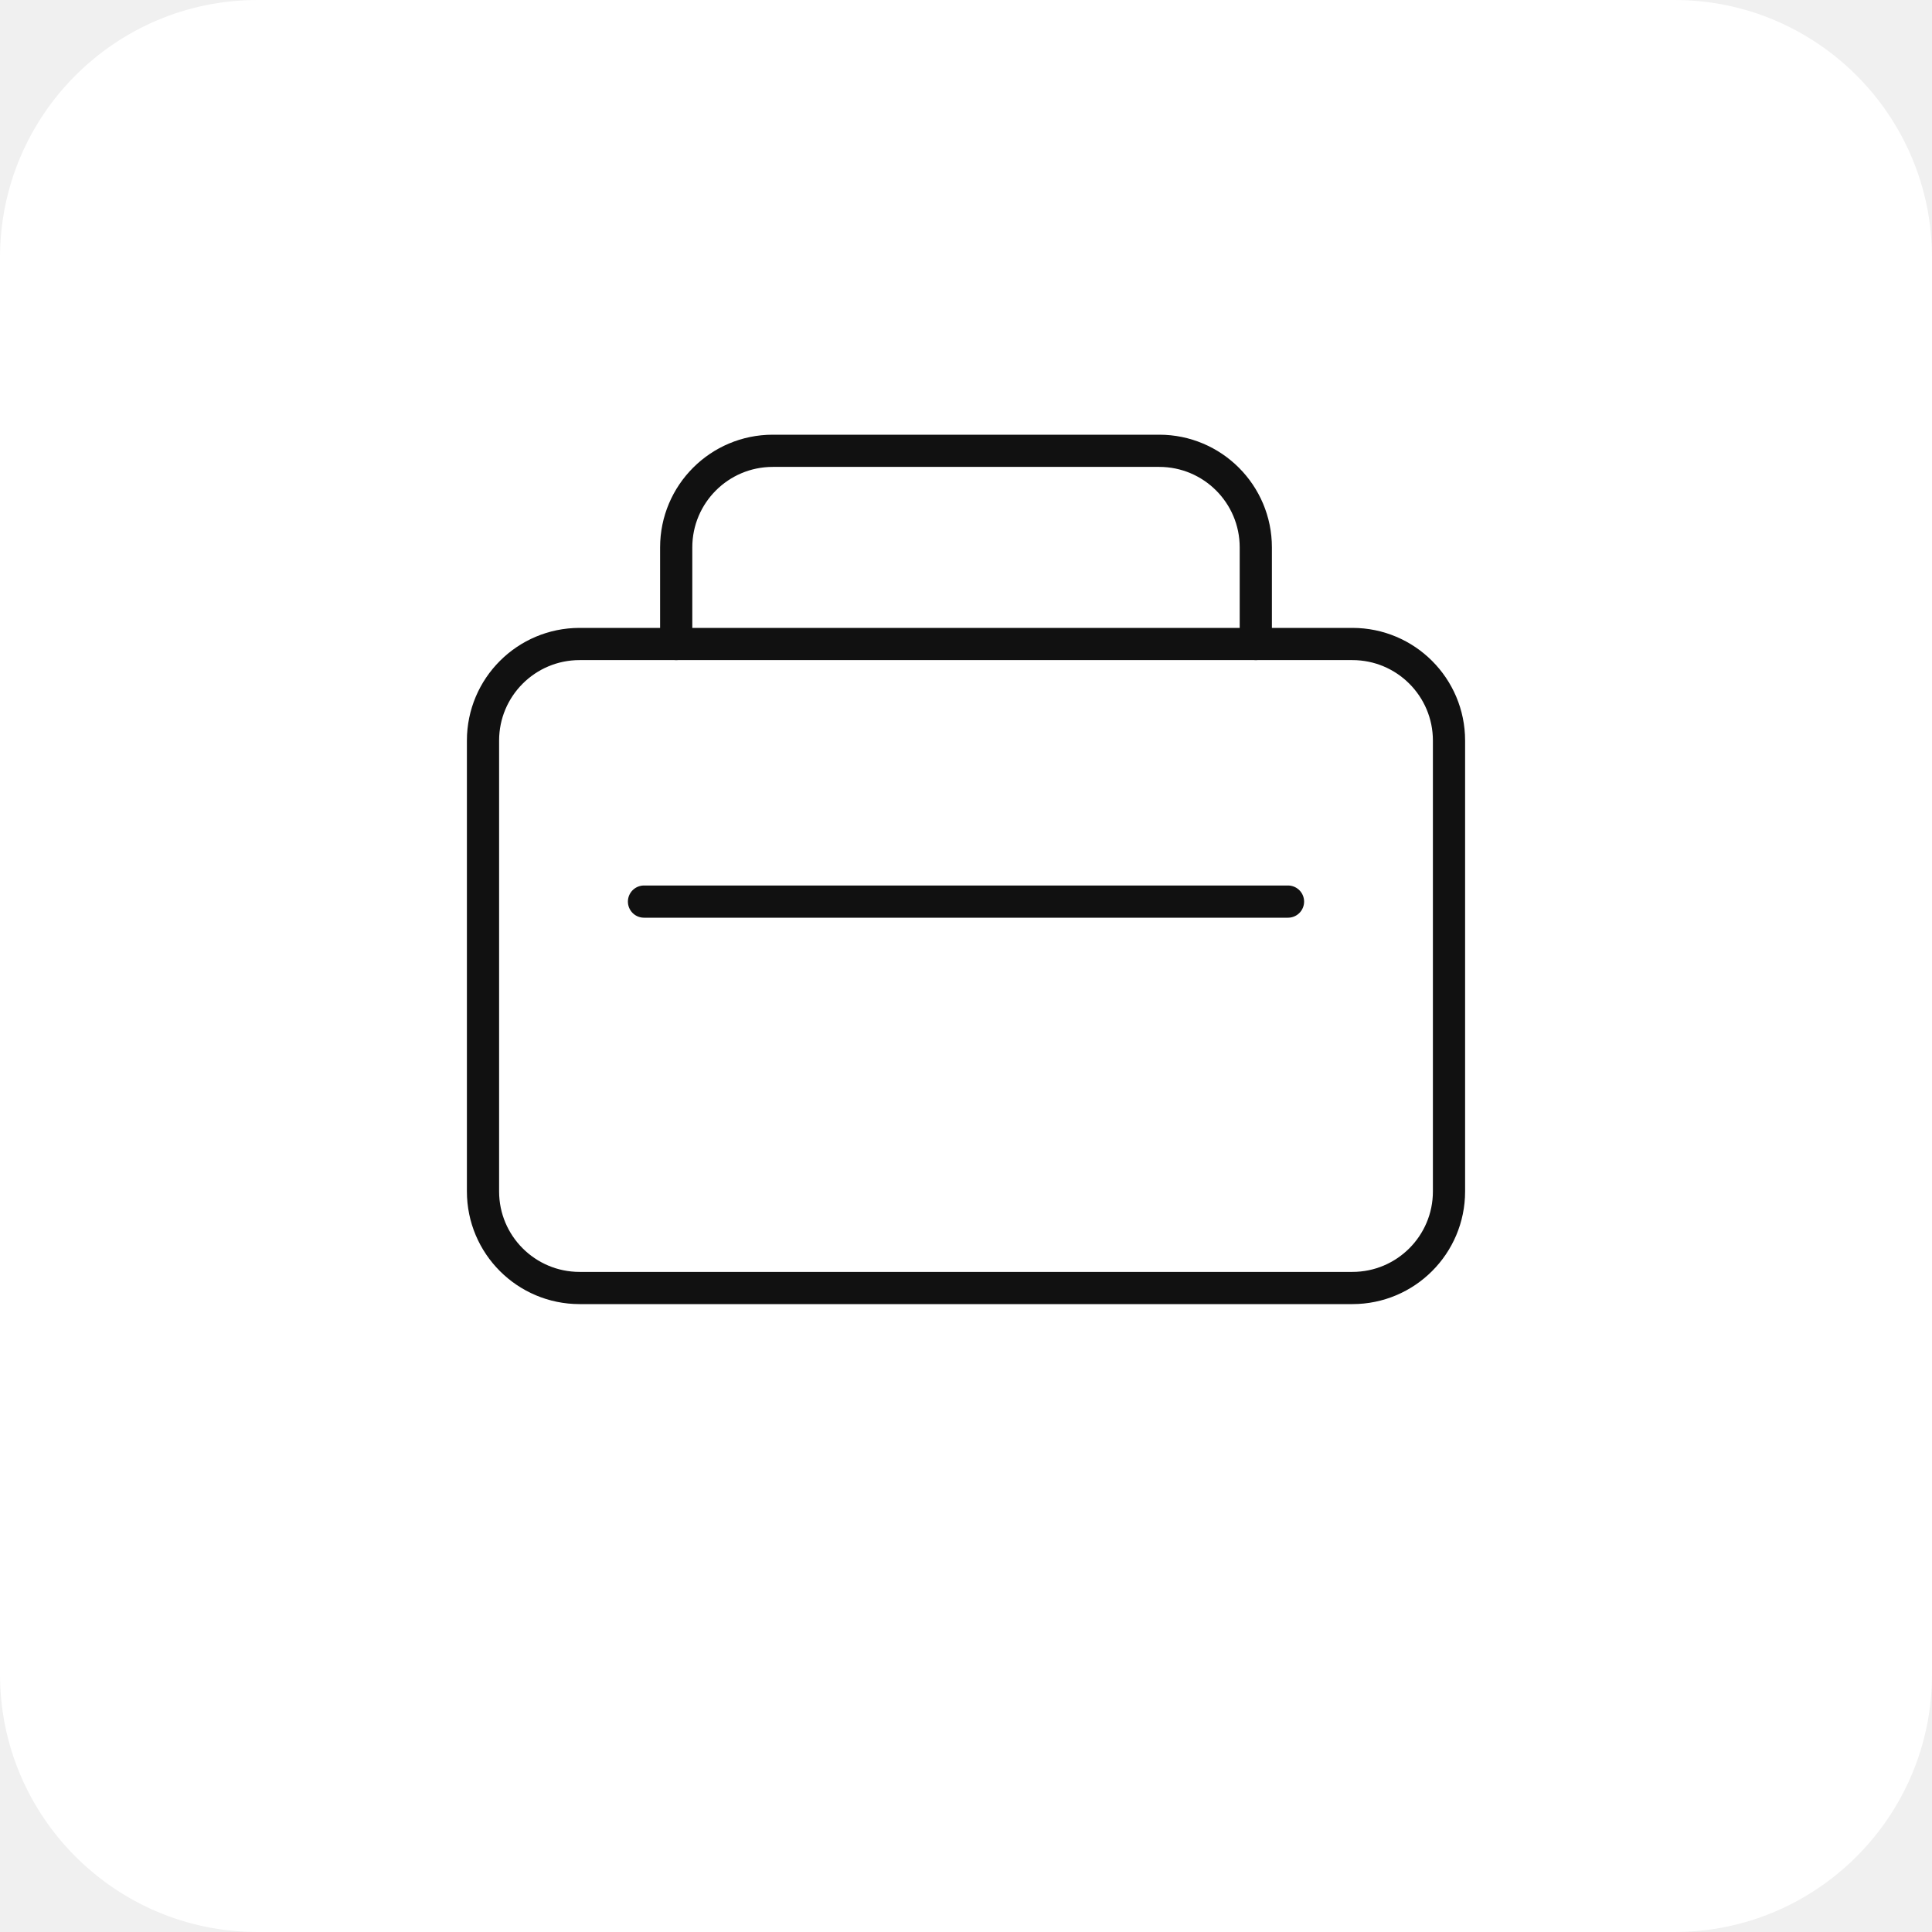
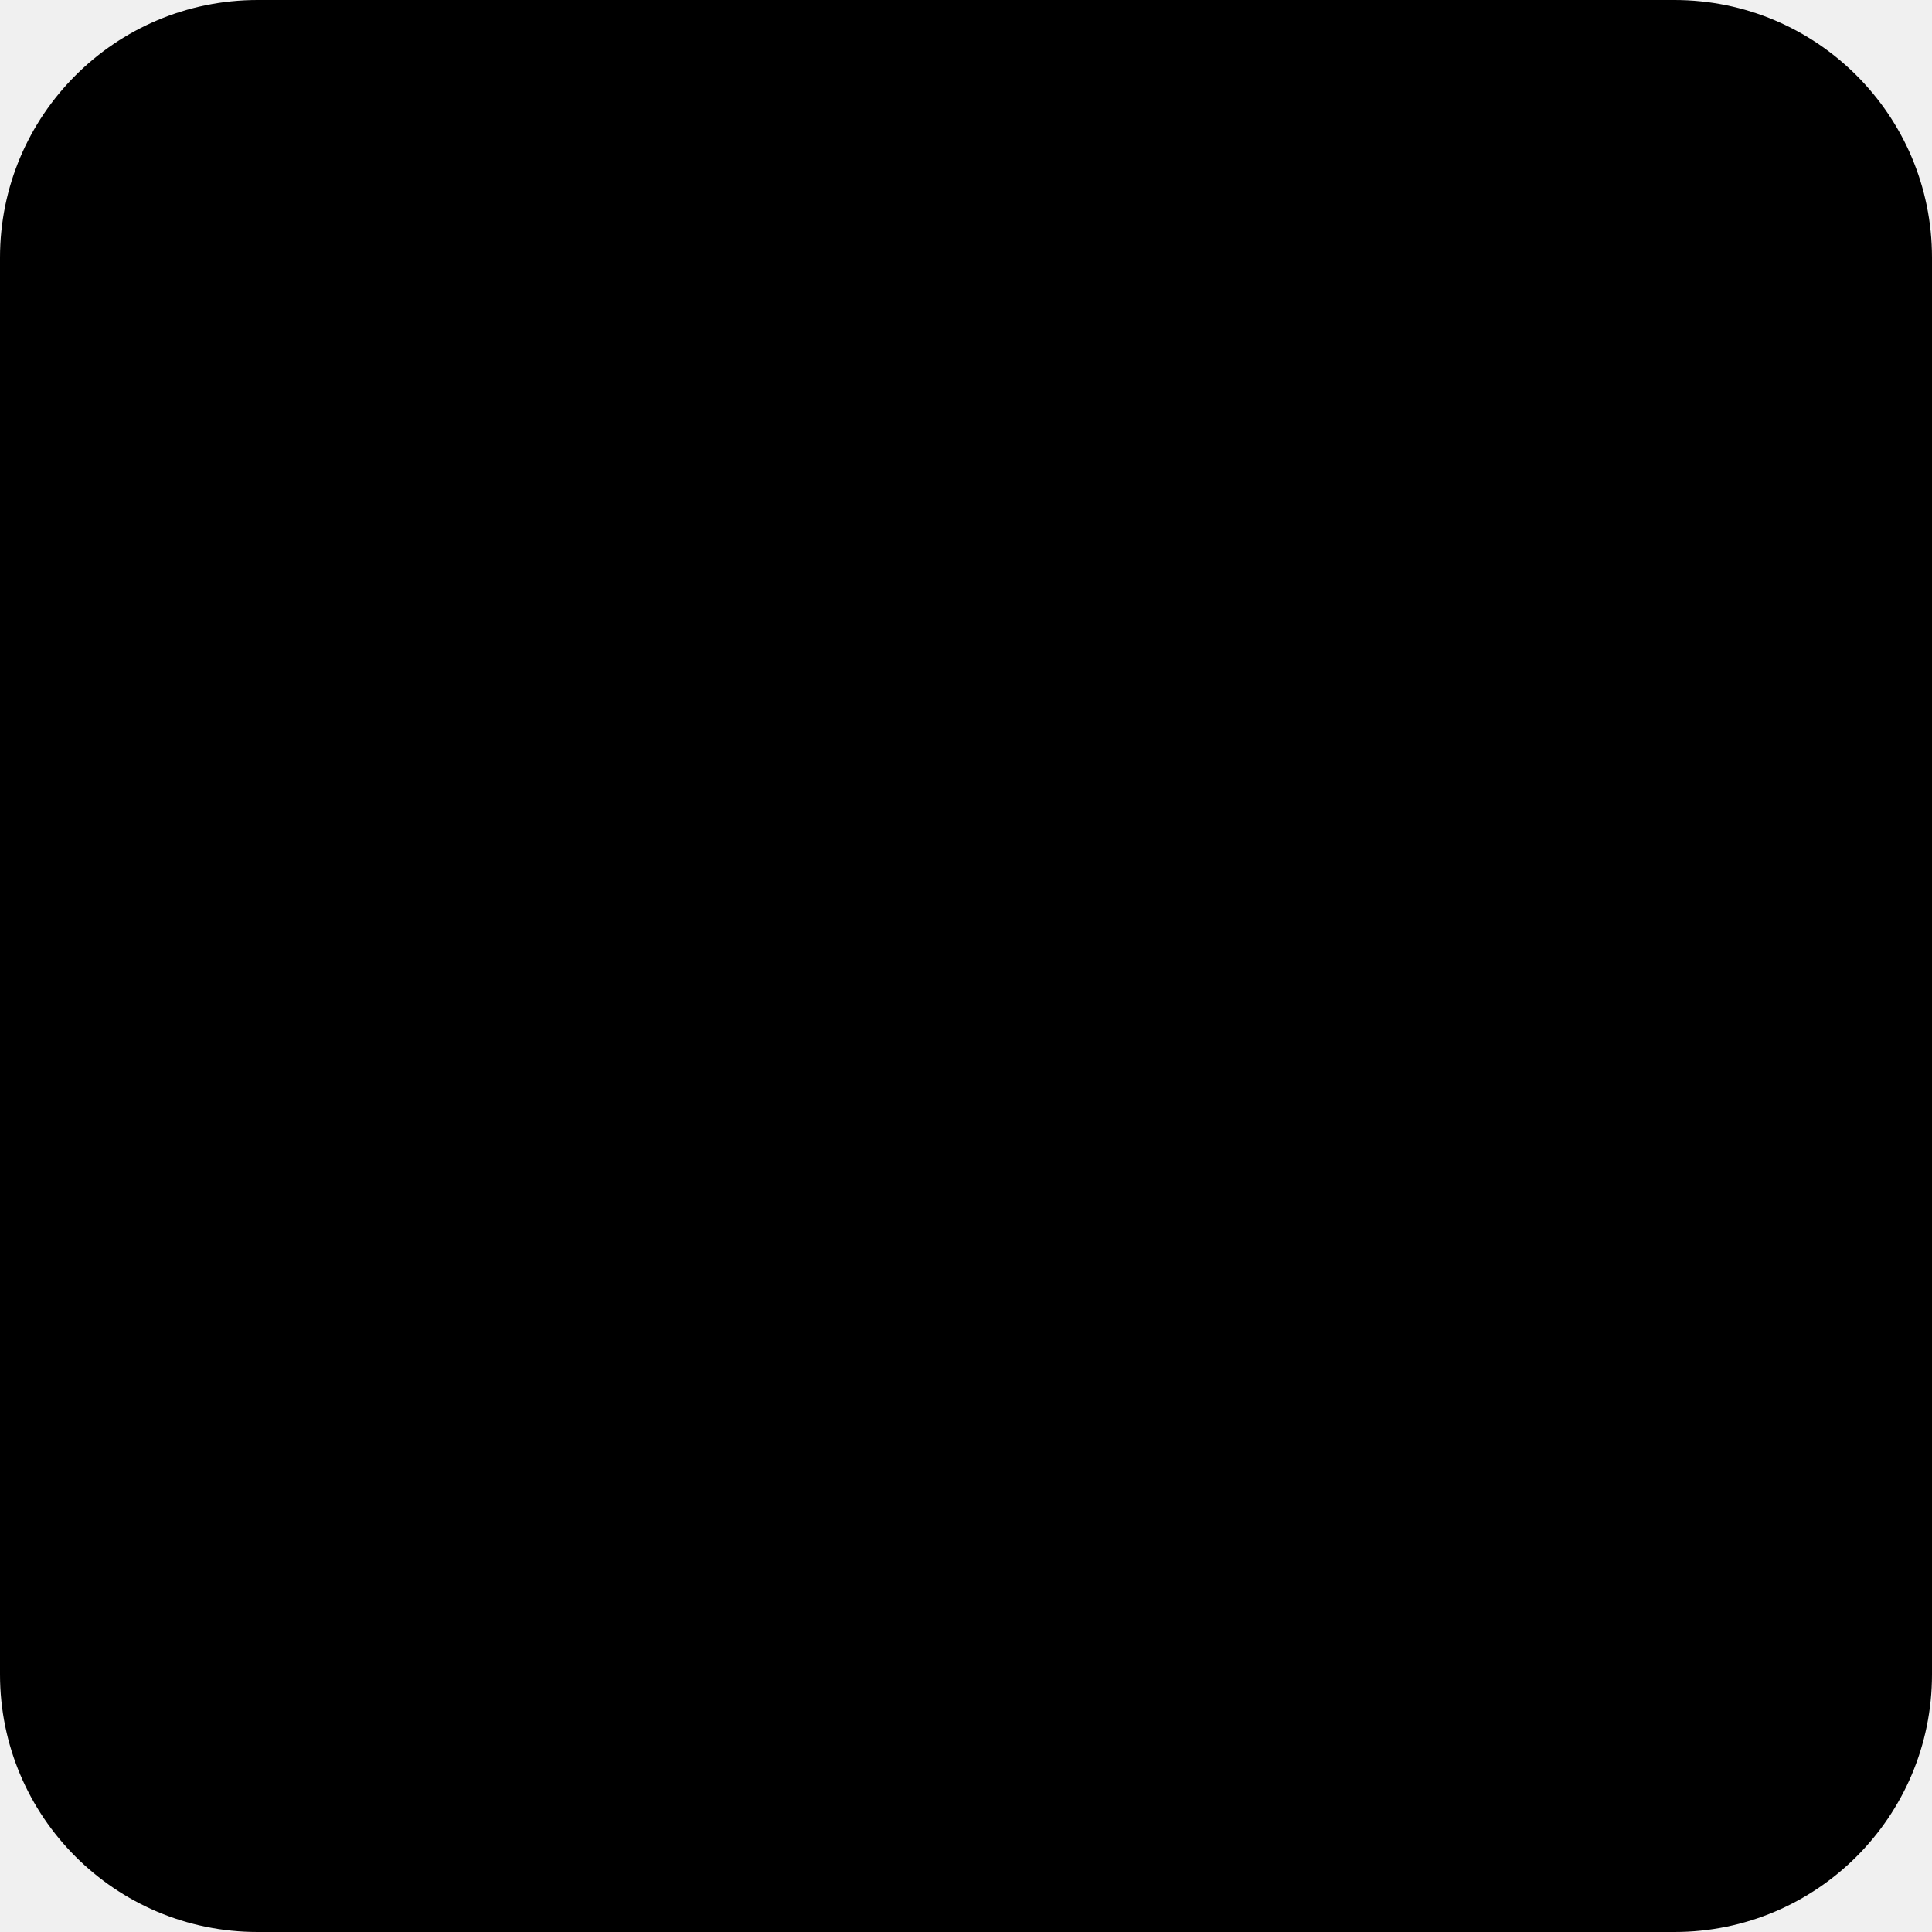
<svg xmlns="http://www.w3.org/2000/svg" viewBox="0 0 120 120" width="600" height="600" role="img" aria-label="Cera Mate">
-   <rect width="120" height="120" rx="16" fill="#fff" />
-   <g fill="none" stroke="#111" stroke-width="2" stroke-linecap="round" stroke-linejoin="round">
+   <rect width="120" height="120" rx="16" fill="currentColor" />
+   <g fill="none" stroke="currentColor" stroke-width="2" stroke-linecap="round" stroke-linejoin="round">
    <rect x="30" y="40" width="60" height="40" rx="6" />
    <path d="M42 40v-6a6 6 0 0 1 6-6h24a6 6 0 0 1 6 6v6" />
    <path d="M40 56h40" />
  </g>
</svg>
